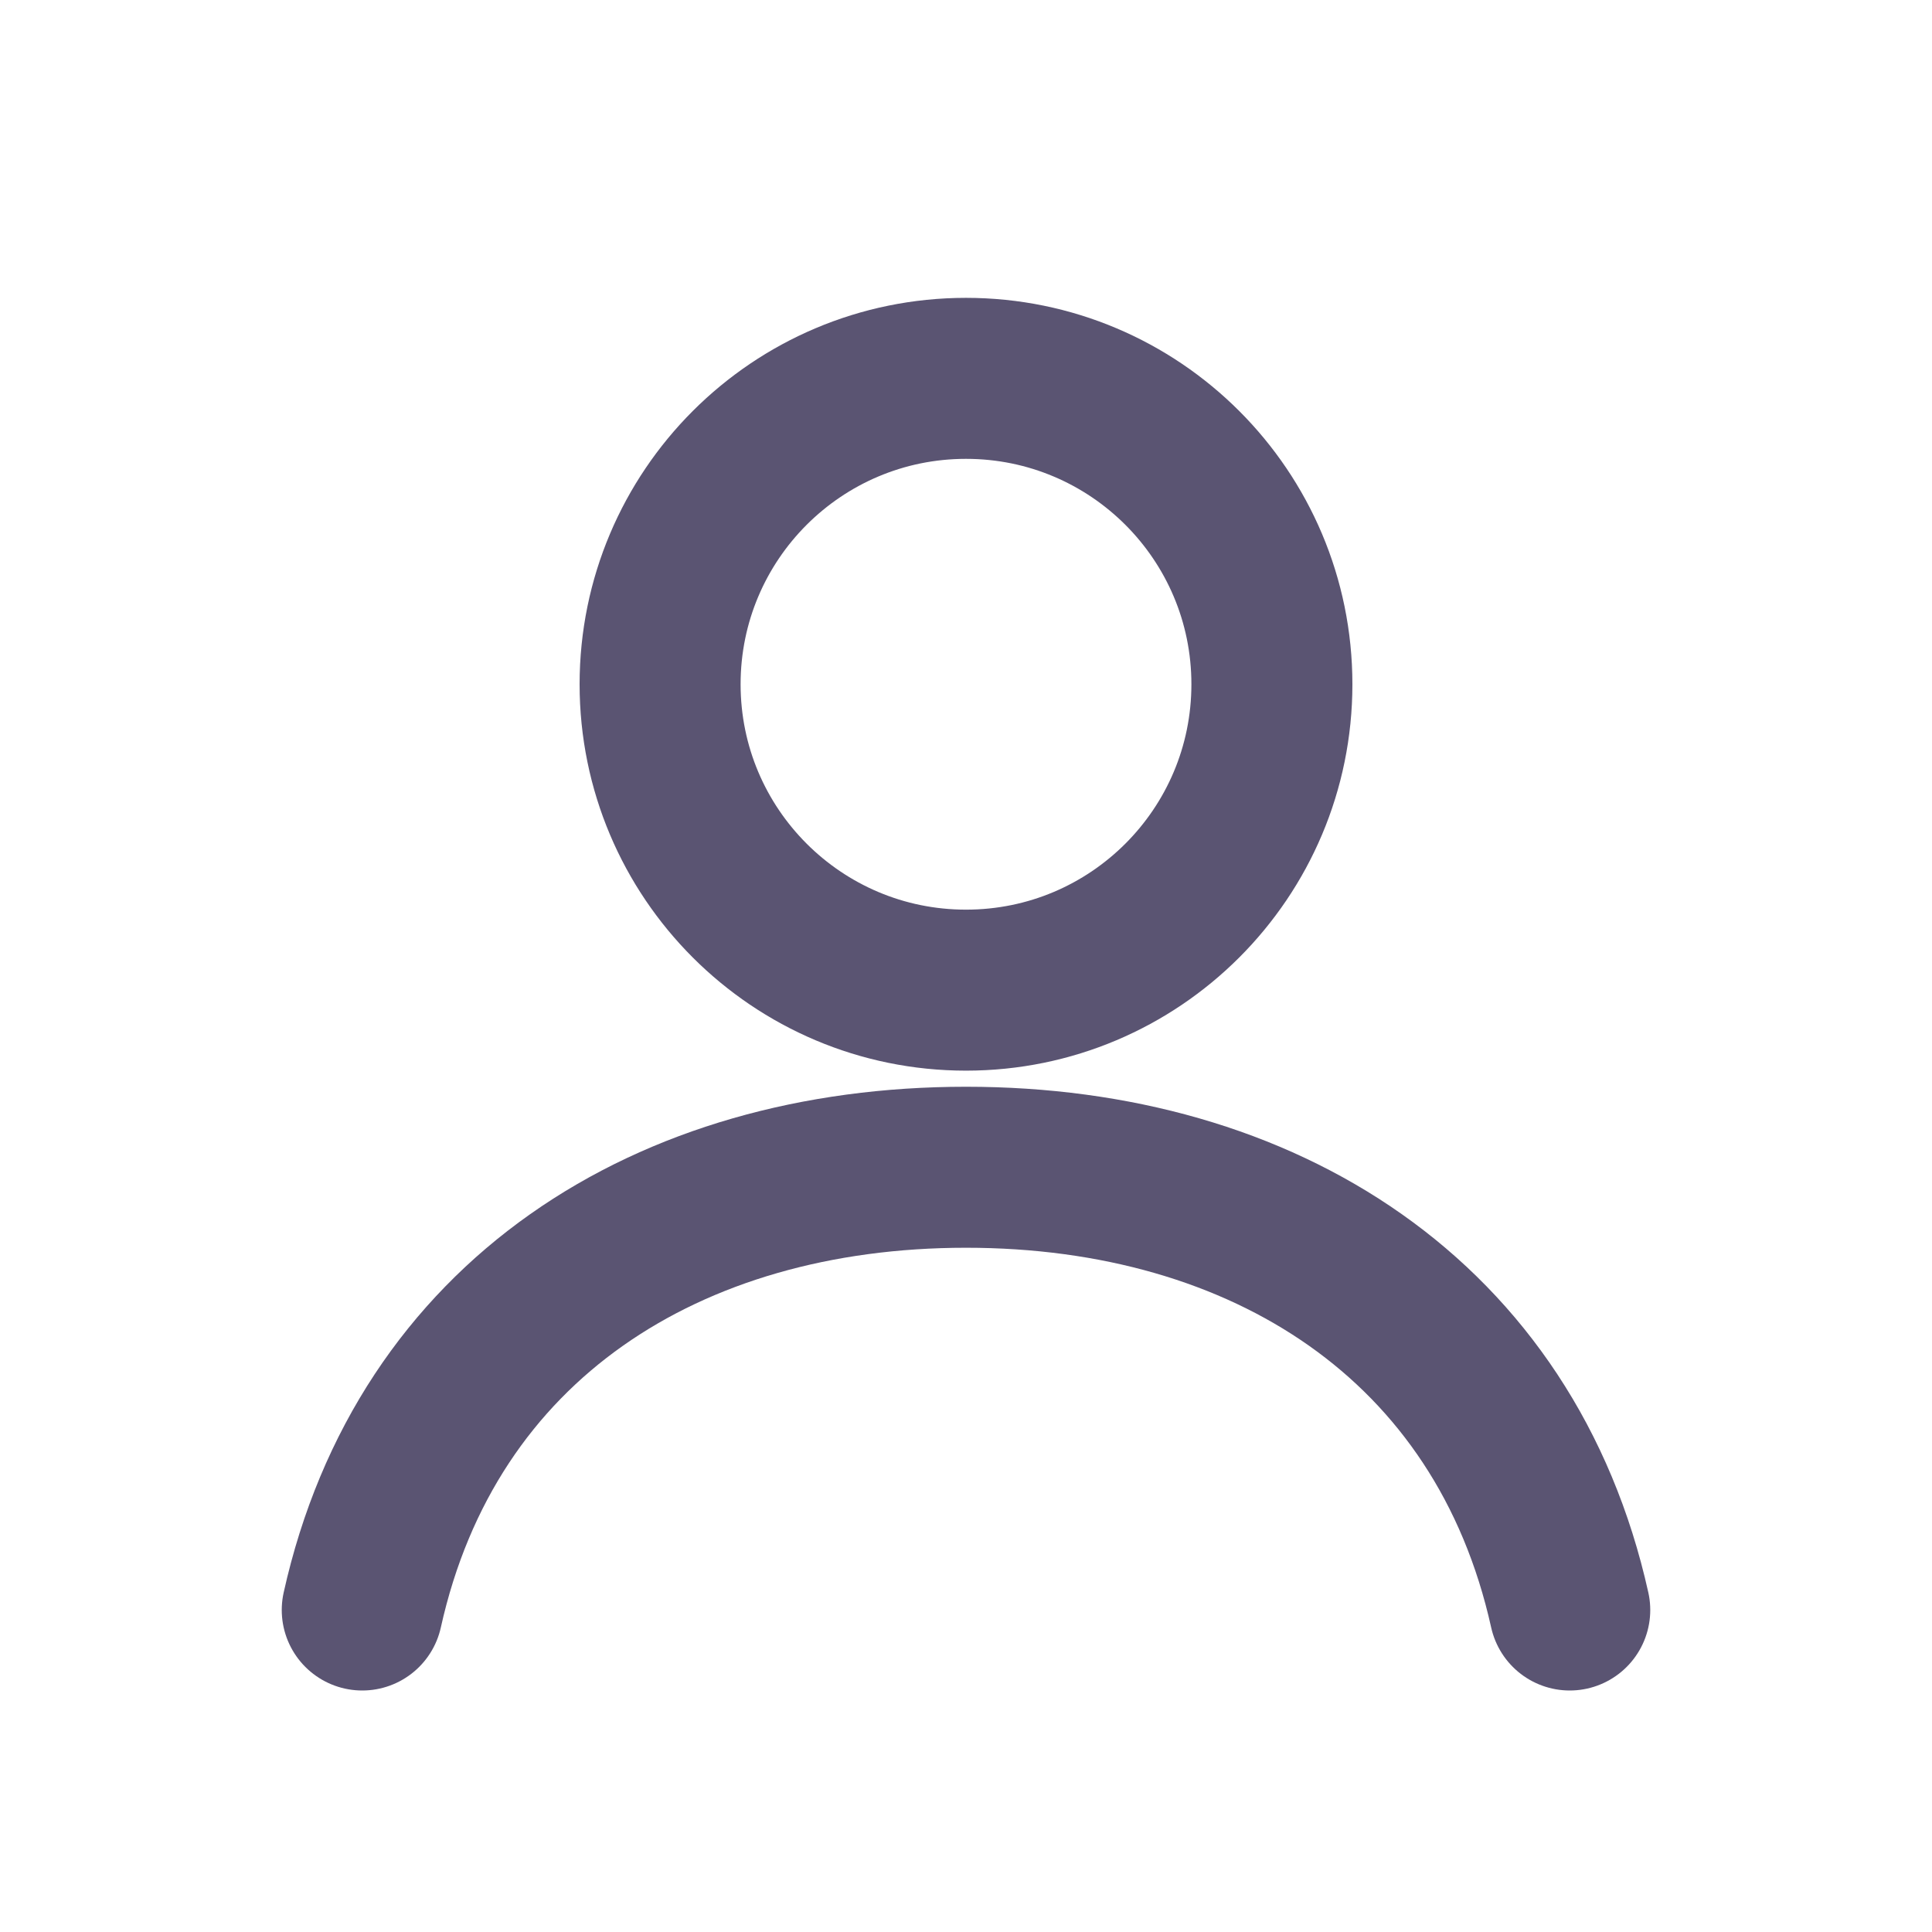
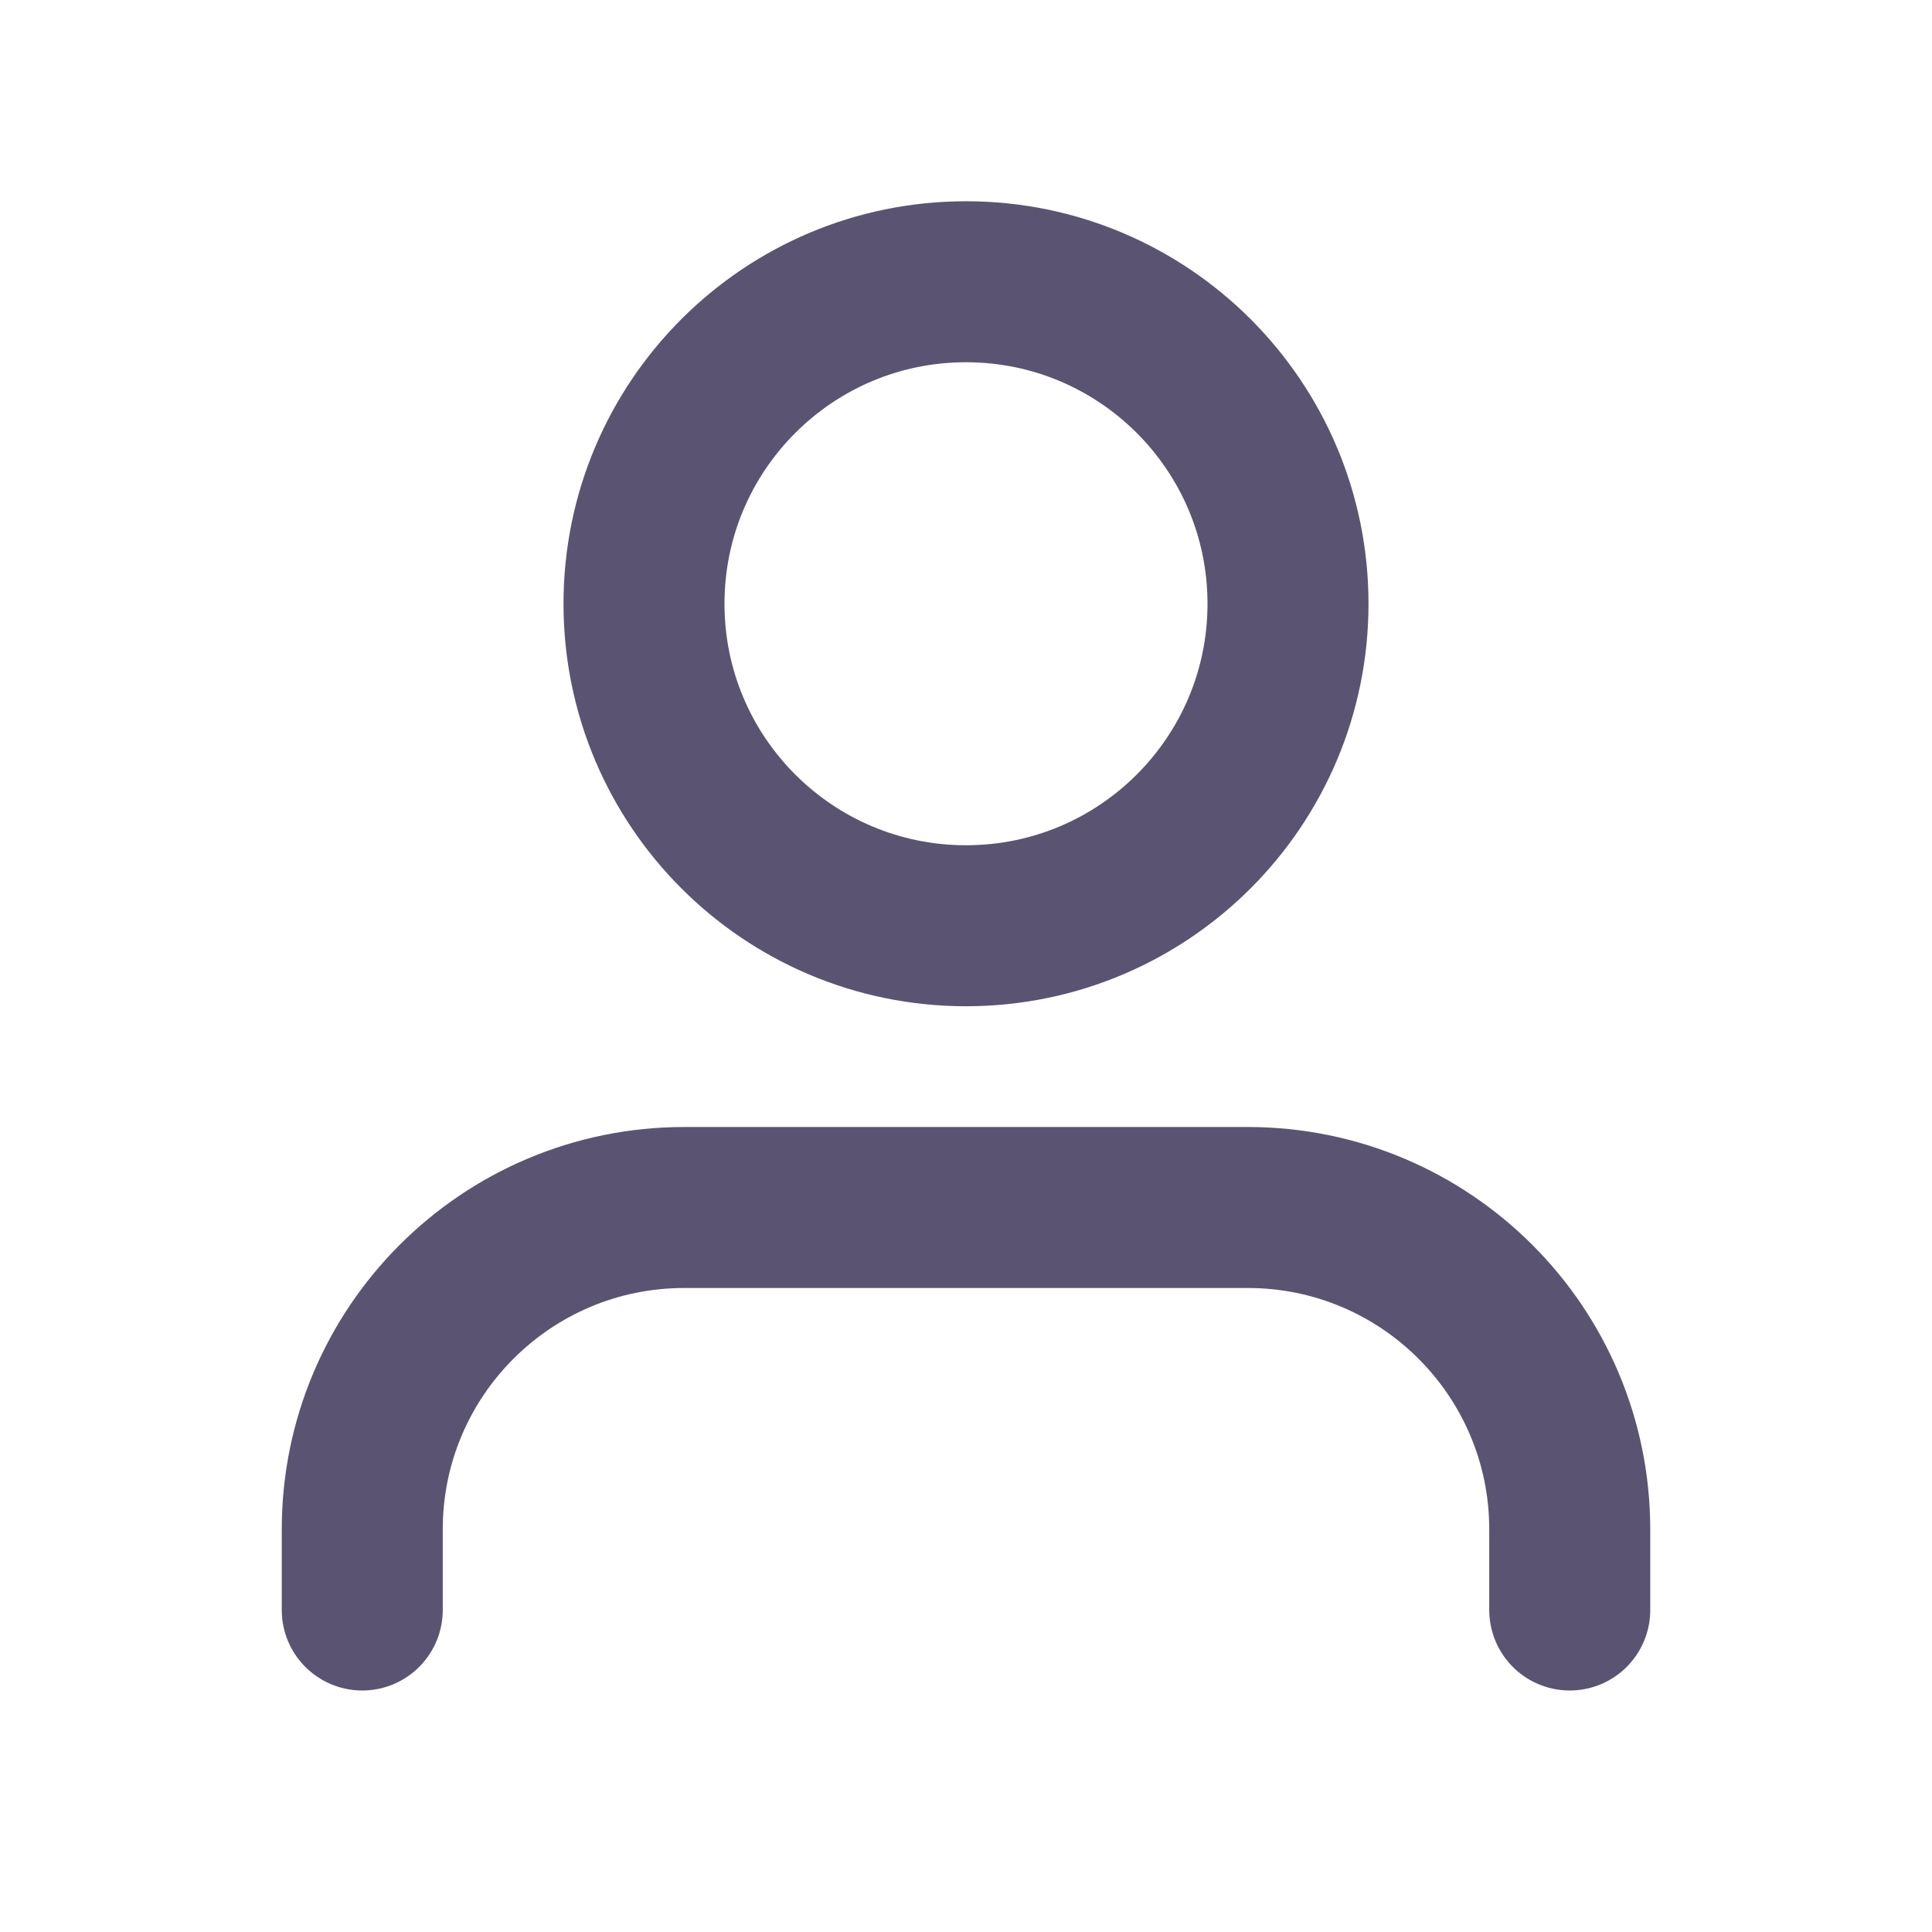
<svg xmlns="http://www.w3.org/2000/svg" width="24" height="24" viewBox="0 0 24 24" fill="none">
-   <path d="M12 12.3C14.099 12.3 15.8 10.599 15.8 8.5C15.8 6.401 14.099 4.7 12 4.7C9.901 4.7 8.2 6.401 8.2 8.5C8.2 10.599 9.901 12.3 12 12.3Z" stroke="#5A5472" stroke-width="2" stroke-linecap="round" stroke-linejoin="round" />
-   <path d="M4.5 20C5.3 16.4 8.3 14.5 12 14.5C15.7 14.5 18.7 16.4 19.5 20" stroke="#5A5472" stroke-width="2" stroke-linecap="round" stroke-linejoin="round" />
+   <path stroke="#5A5472" stroke-linecap="round" stroke-linejoin="round" stroke-width="2" d="M19.5 20v-1a4 4 0 0 0-4-4h-7a4 4 0 0 0-4 4v1M16 7.5a4 4 0 1 1-8 0a4 4 0 0 1 8 0Z" />
</svg>
